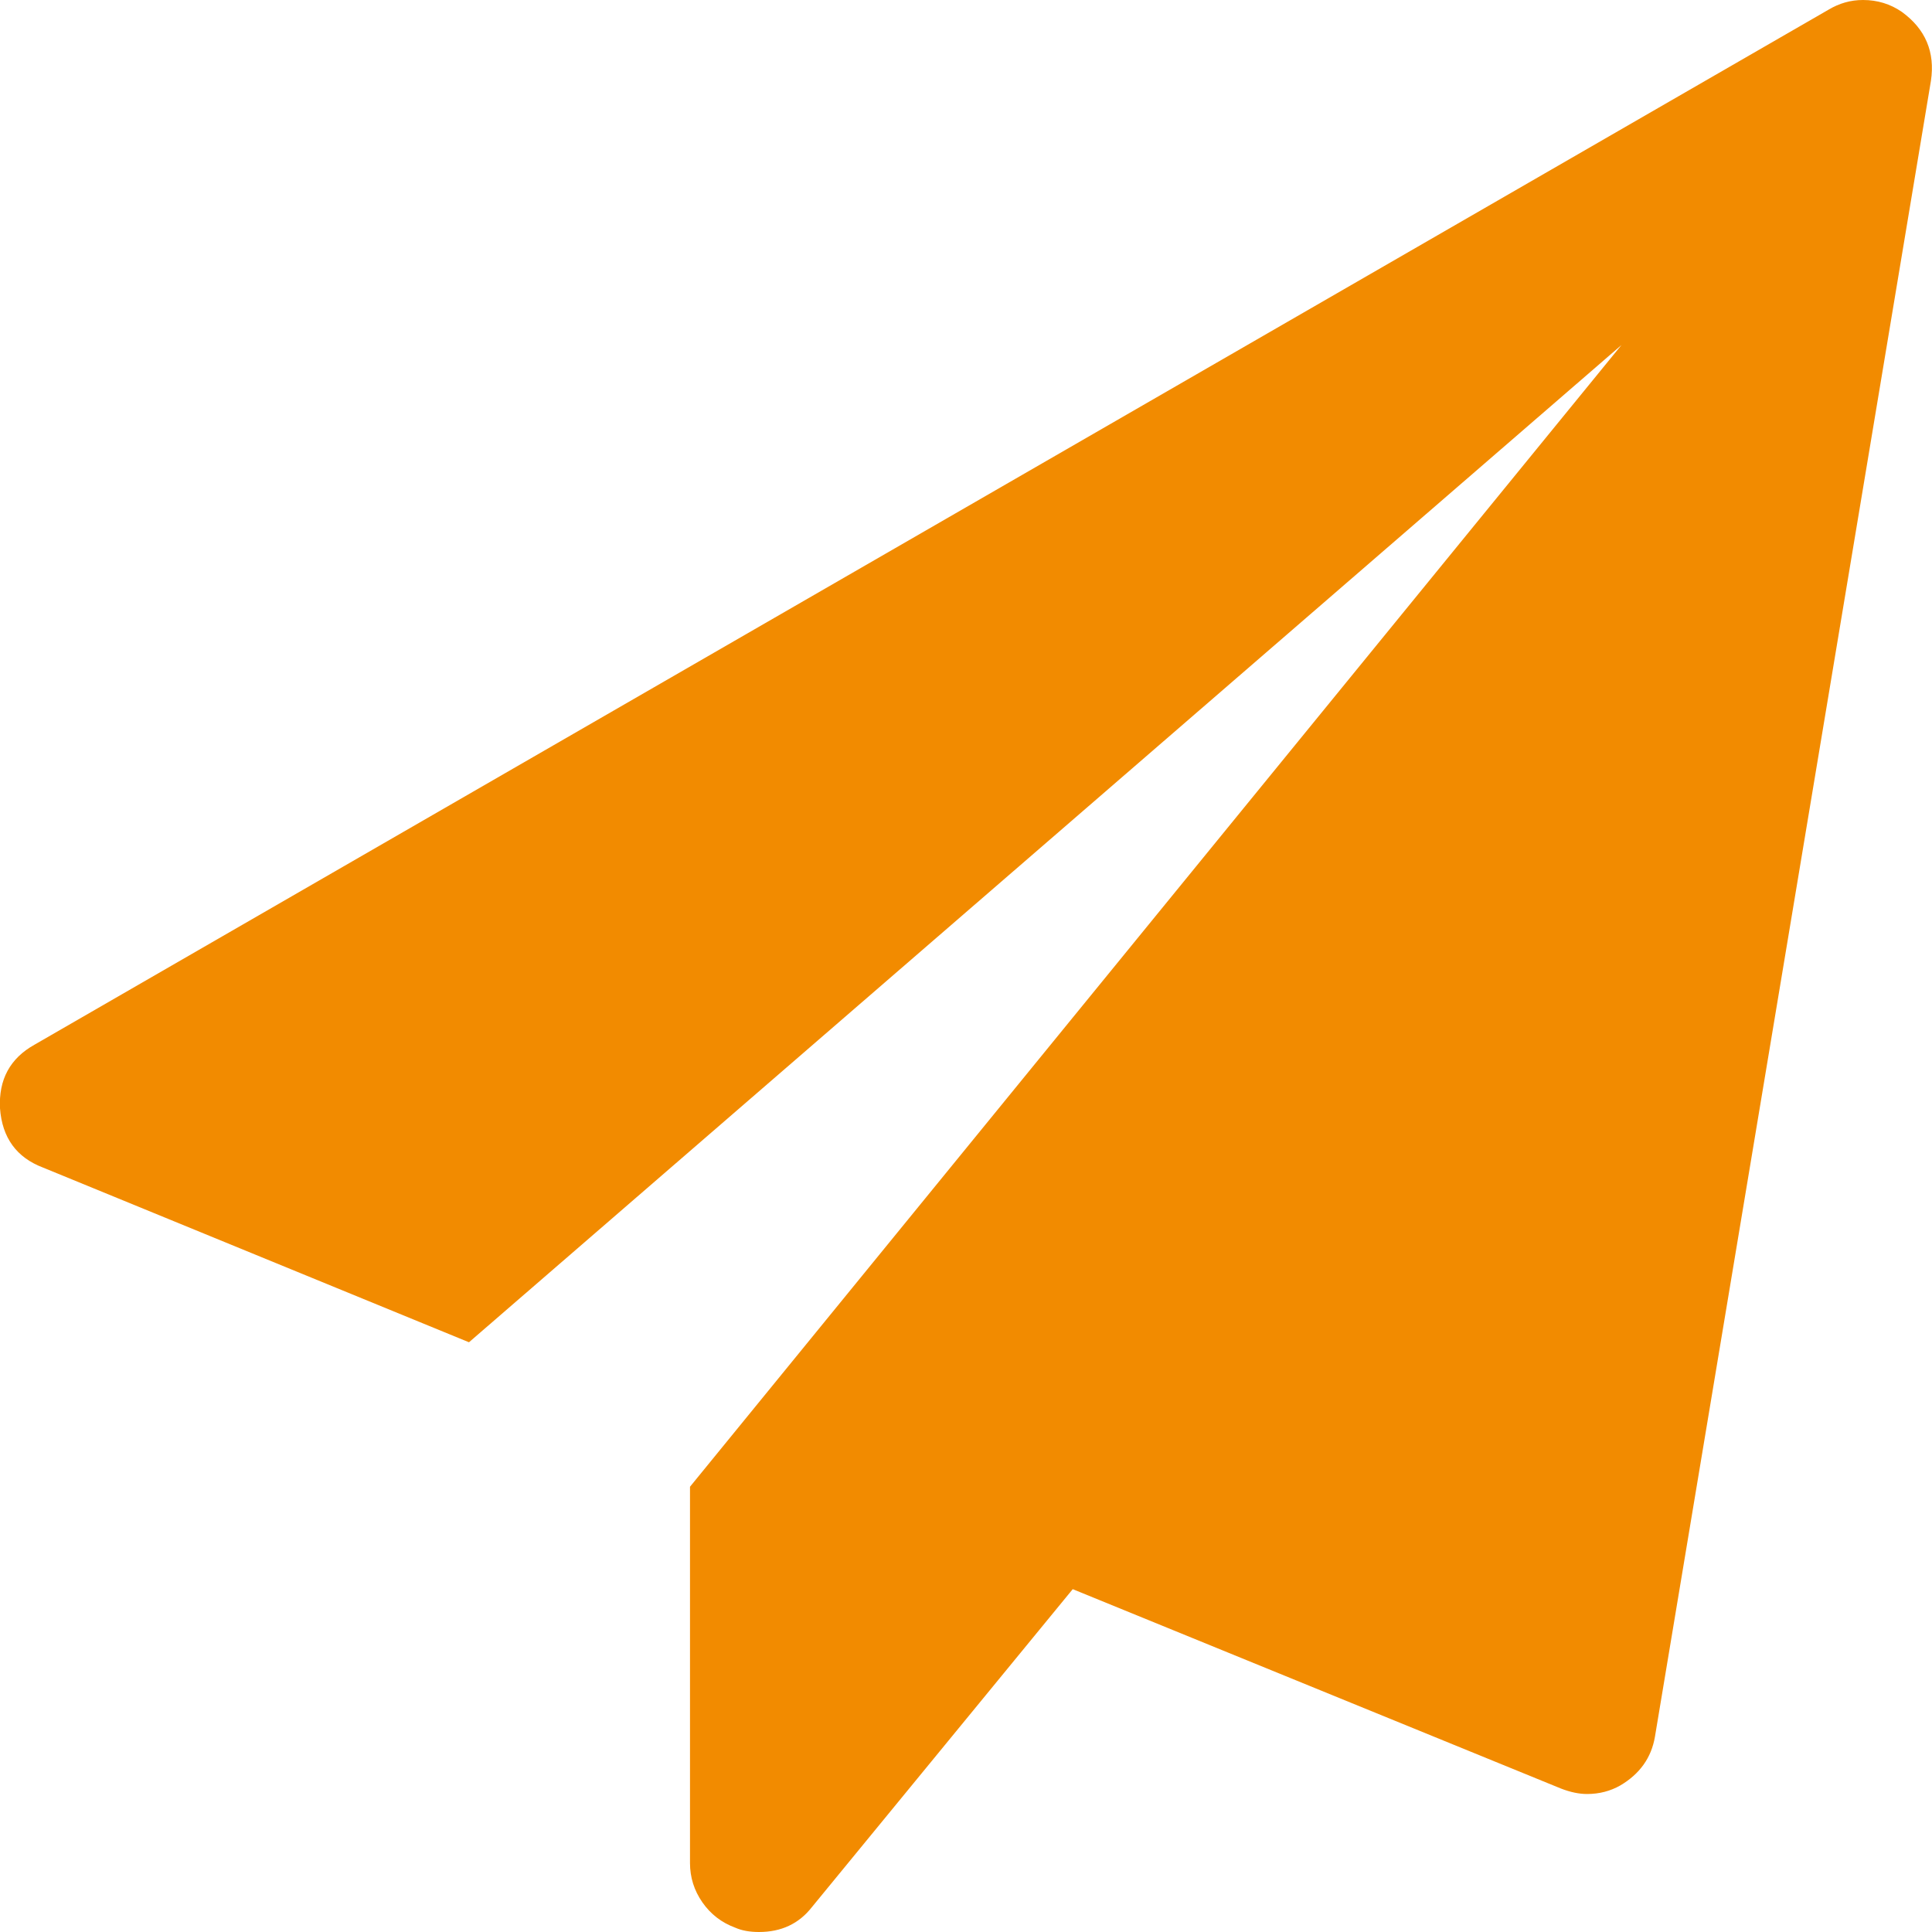
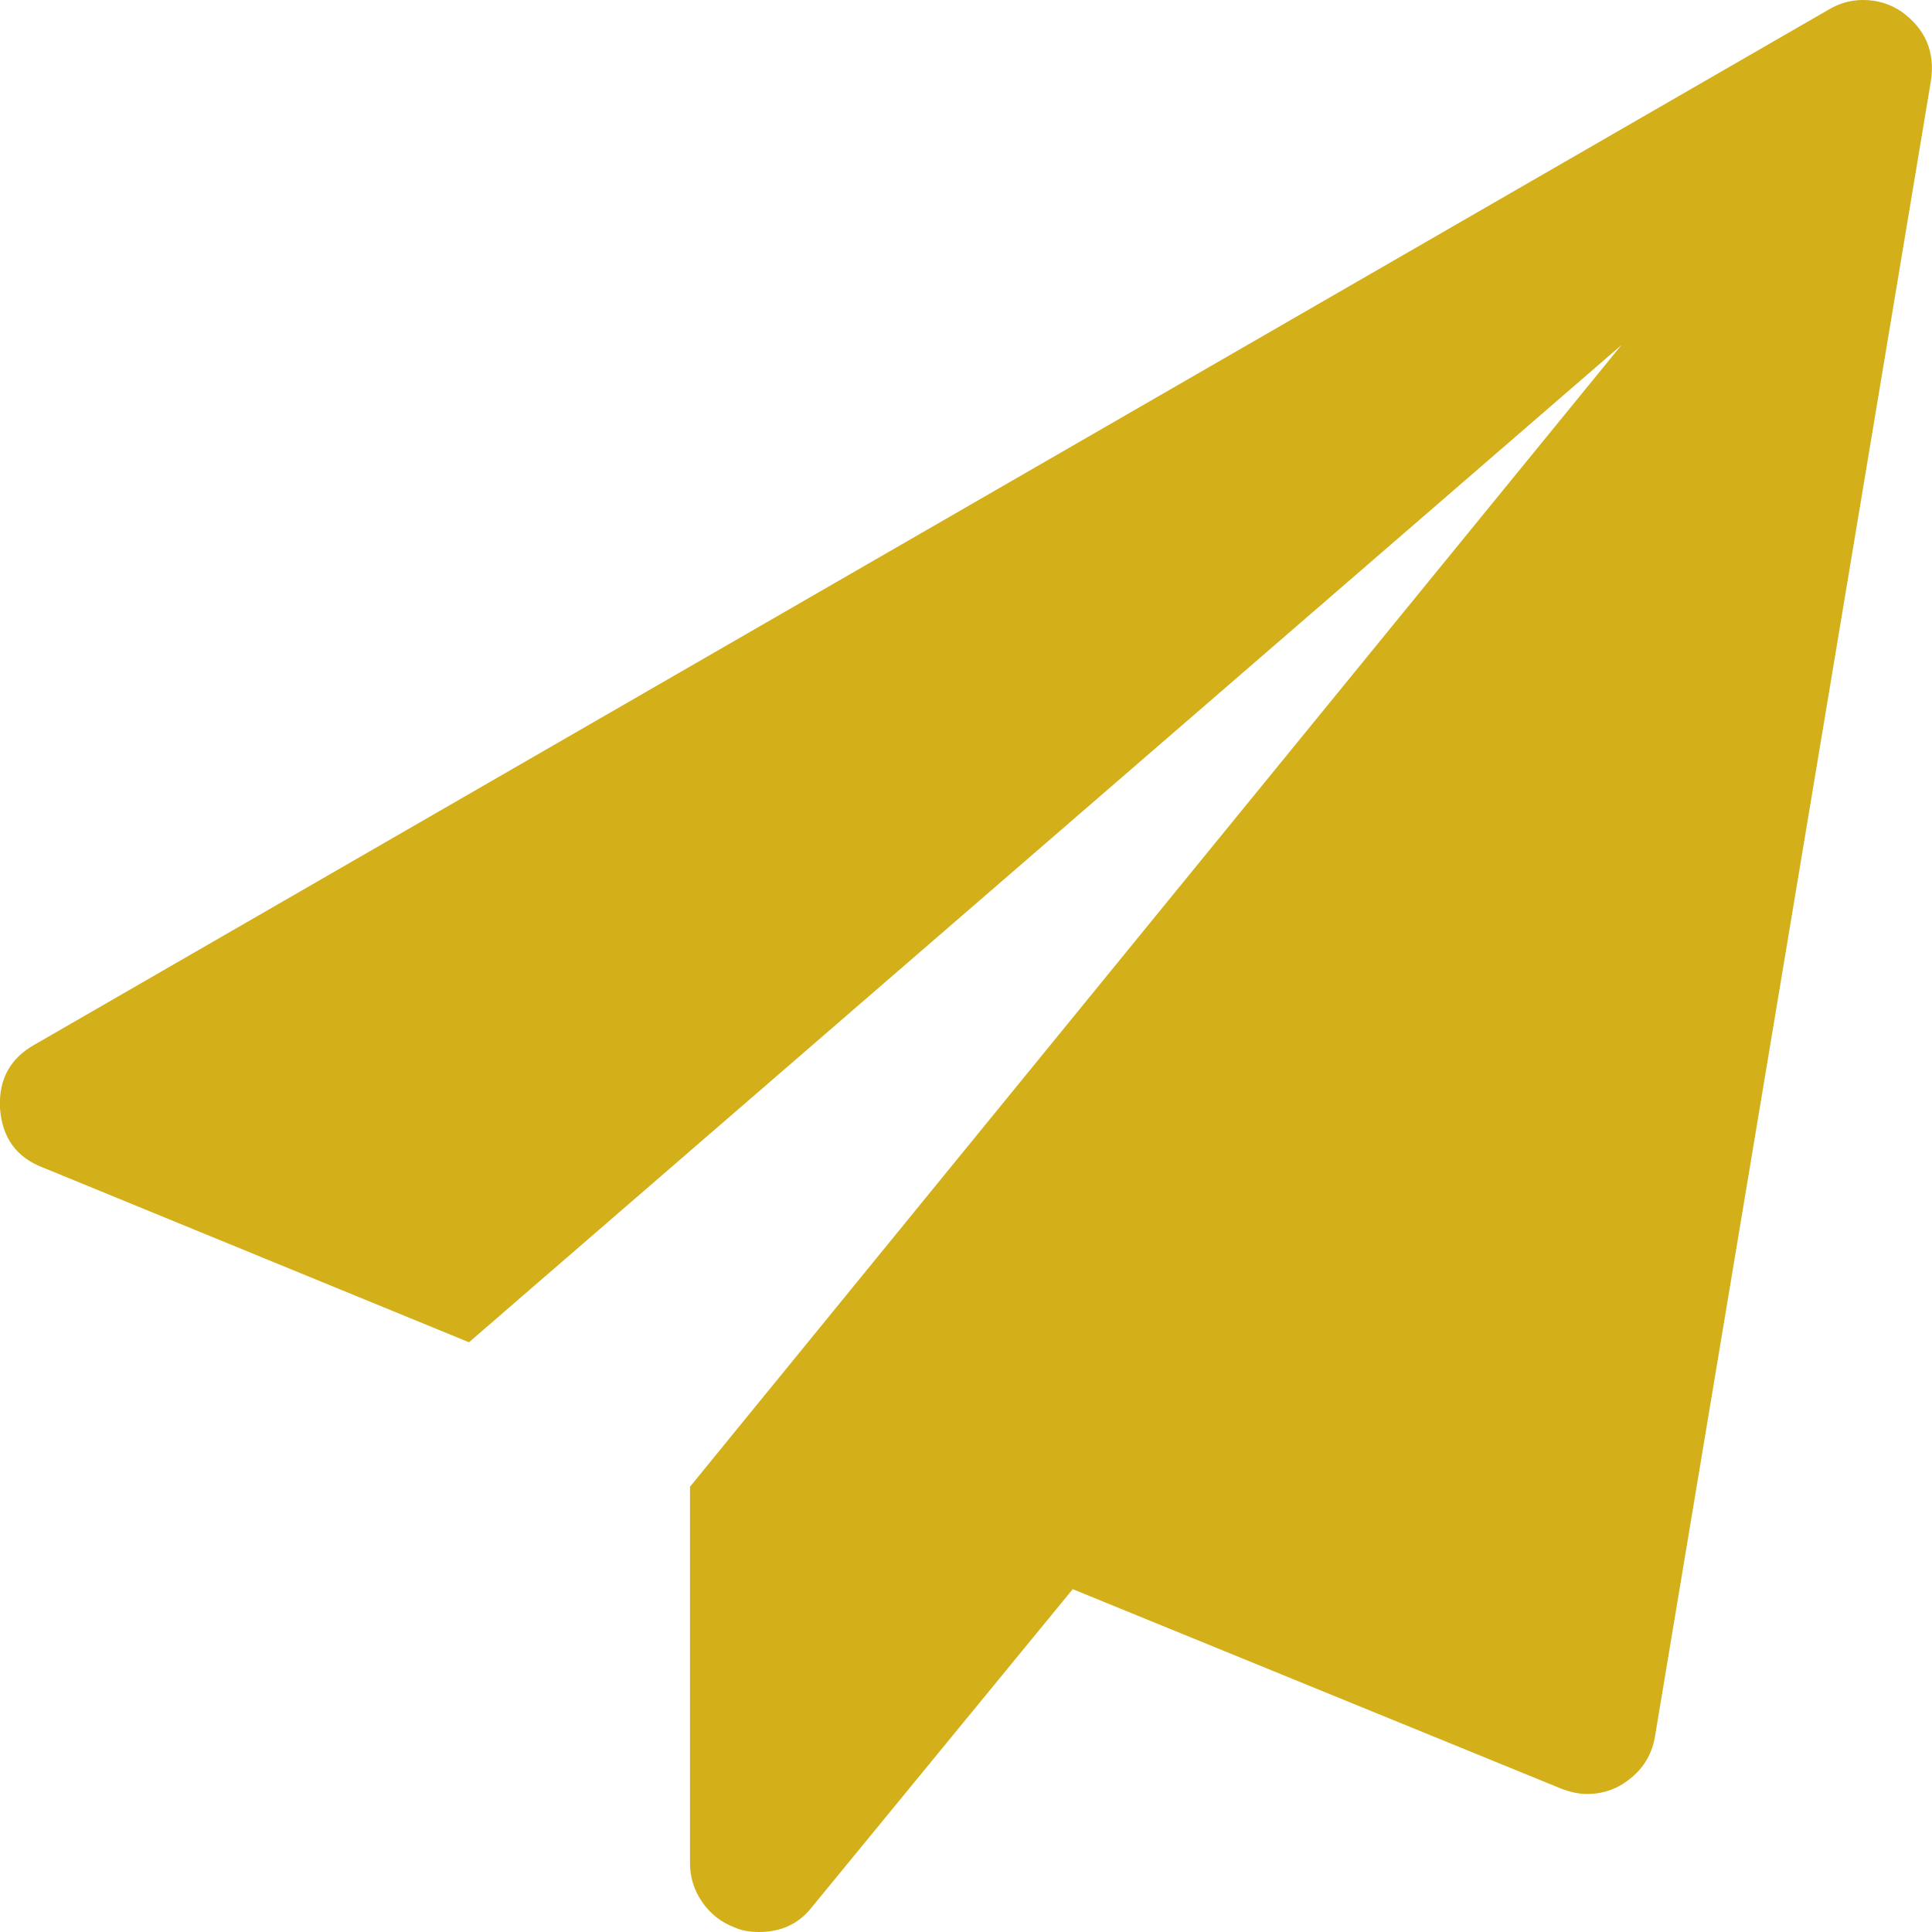
- <svg xmlns="http://www.w3.org/2000/svg" height="1792" viewBox="0 0 1792 1792" width="1792" fill="#f28b00">
+ <svg xmlns="http://www.w3.org/2000/svg" height="1792" viewBox="0 0 1792 1792" width="1792" fill="#d3af1a">
  <path d="M1764 11q33 24 27 64l-256 1536q-5 29-32 45-14 8-31 8-11 0-24-5l-453-185-242 295q-18 23-49 23-13 0-22-4-19-7-30.5-23.5t-11.5-36.5v-349l864-1059-1069 925-395-162q-37-14-40-55-2-40 32-59l1664-960q15-9 32-9 20 0 36 11z" />
</svg>
